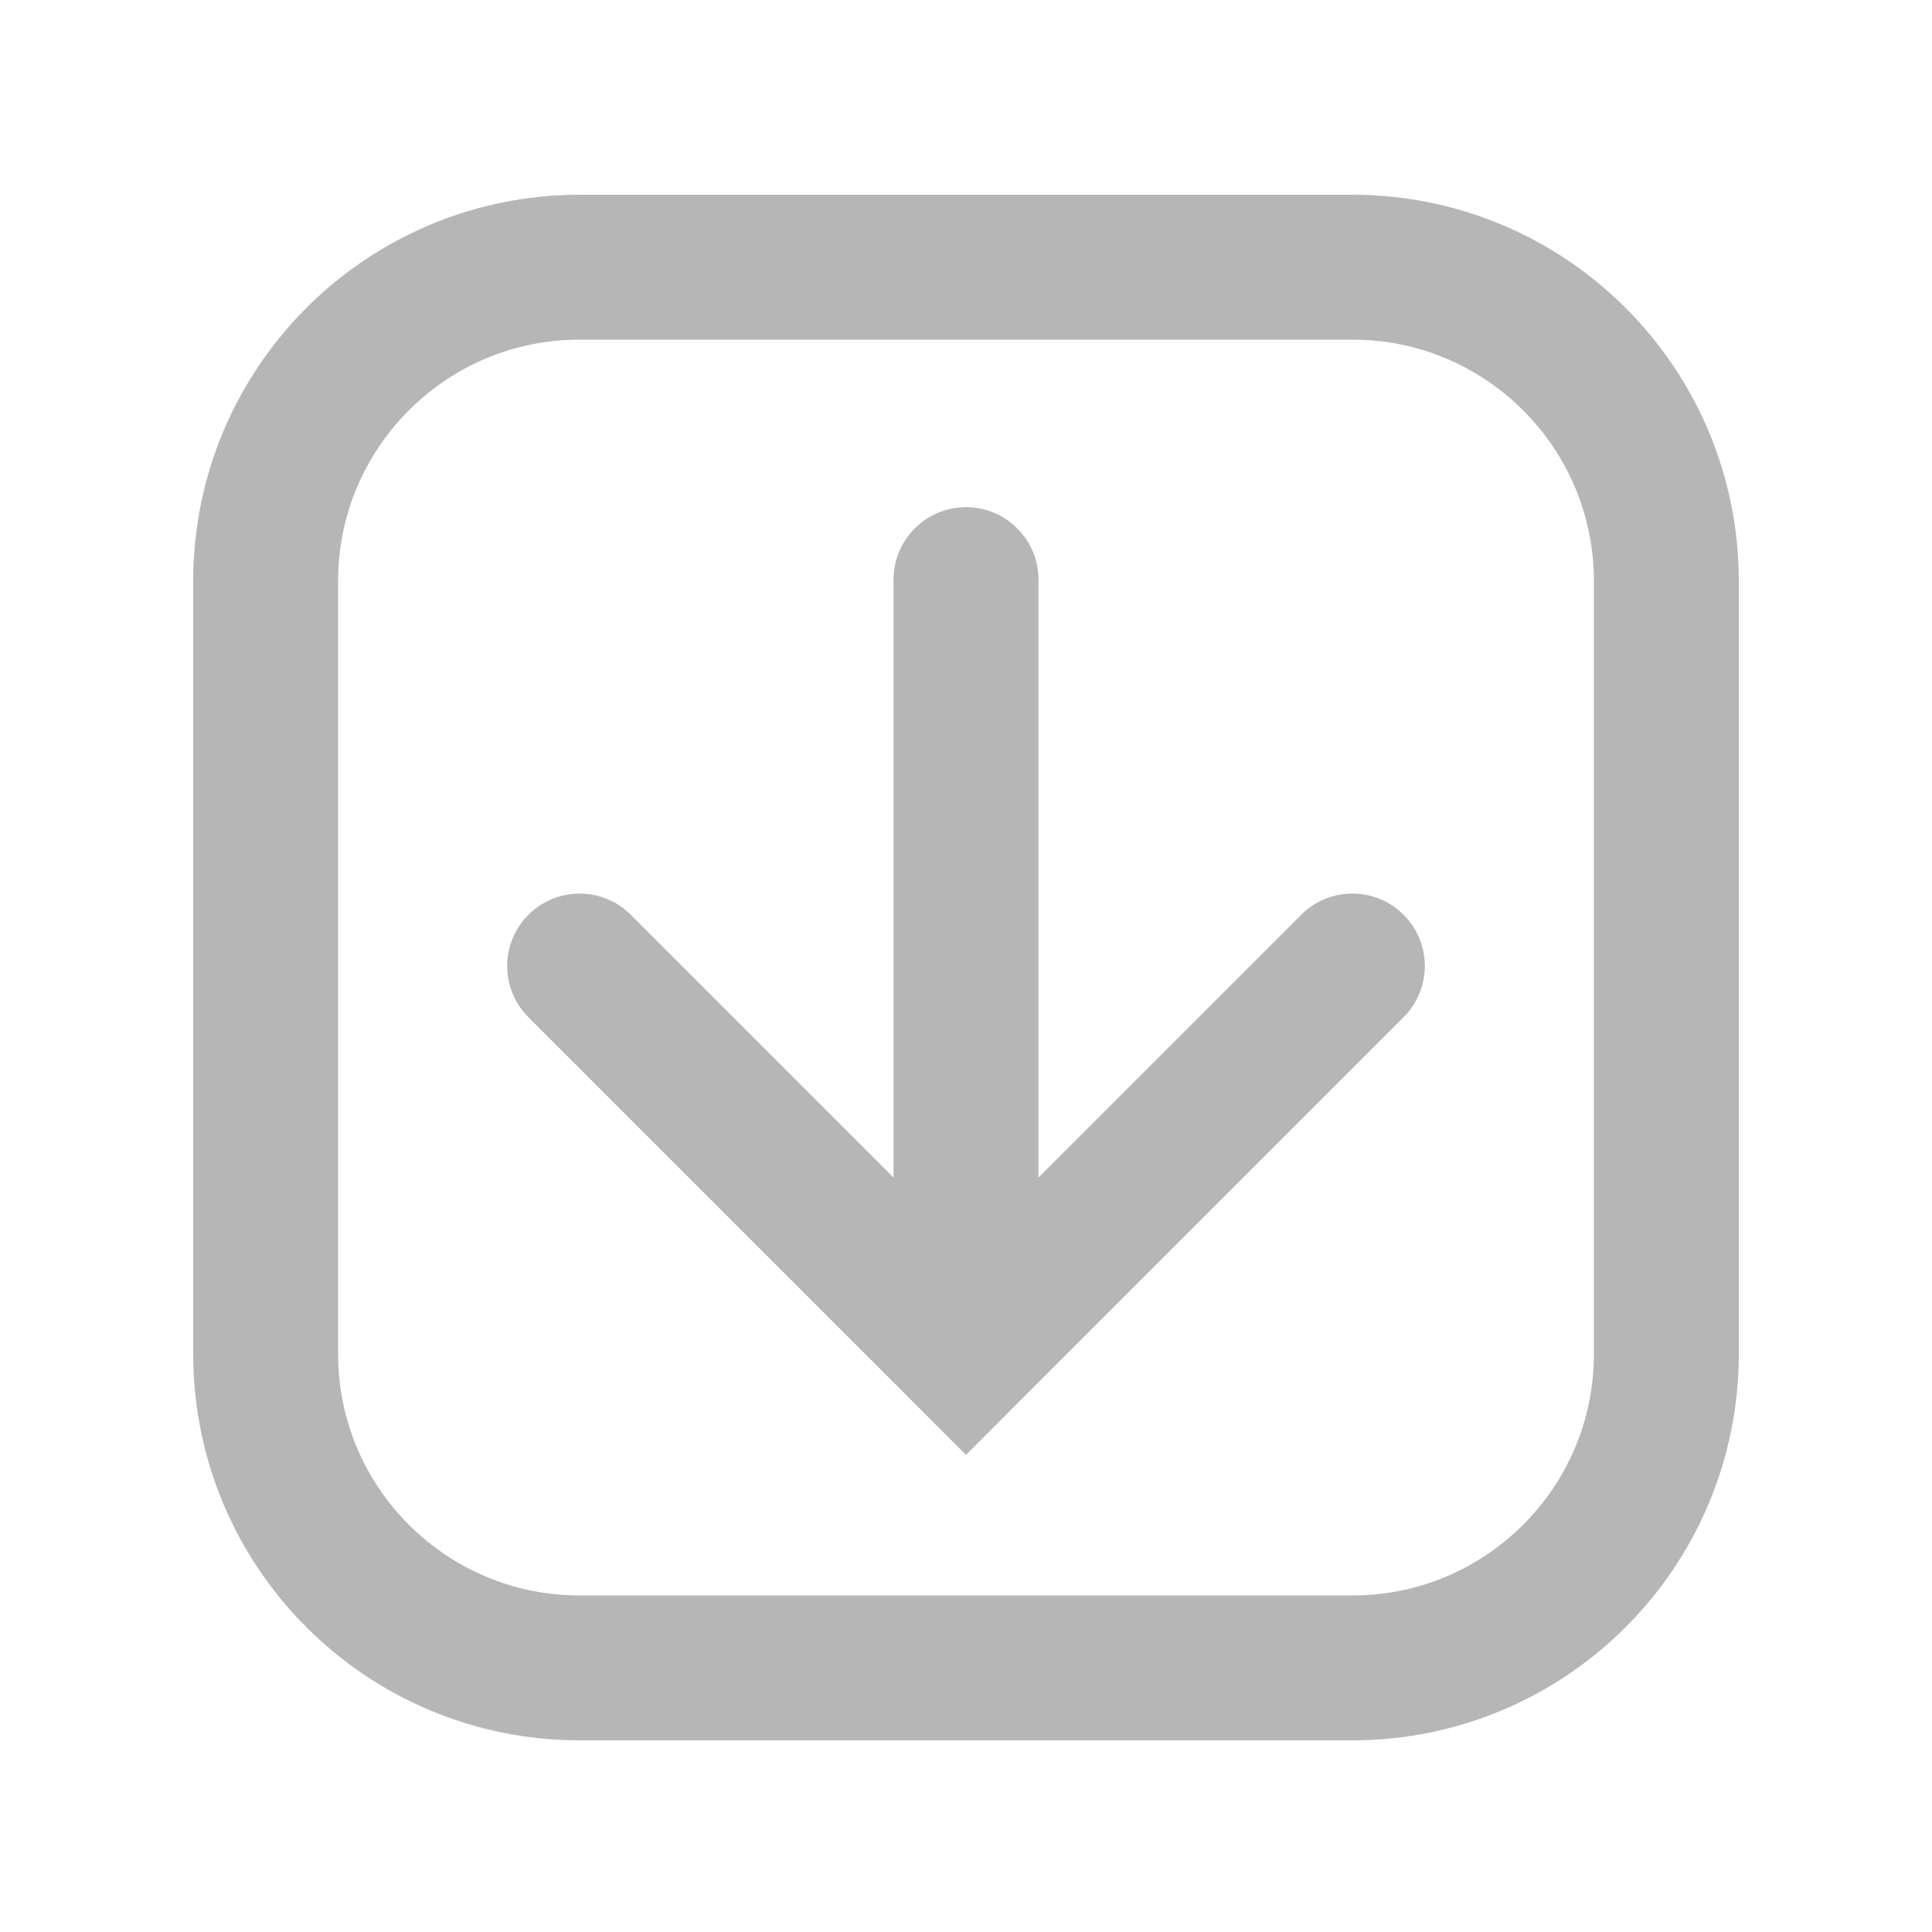
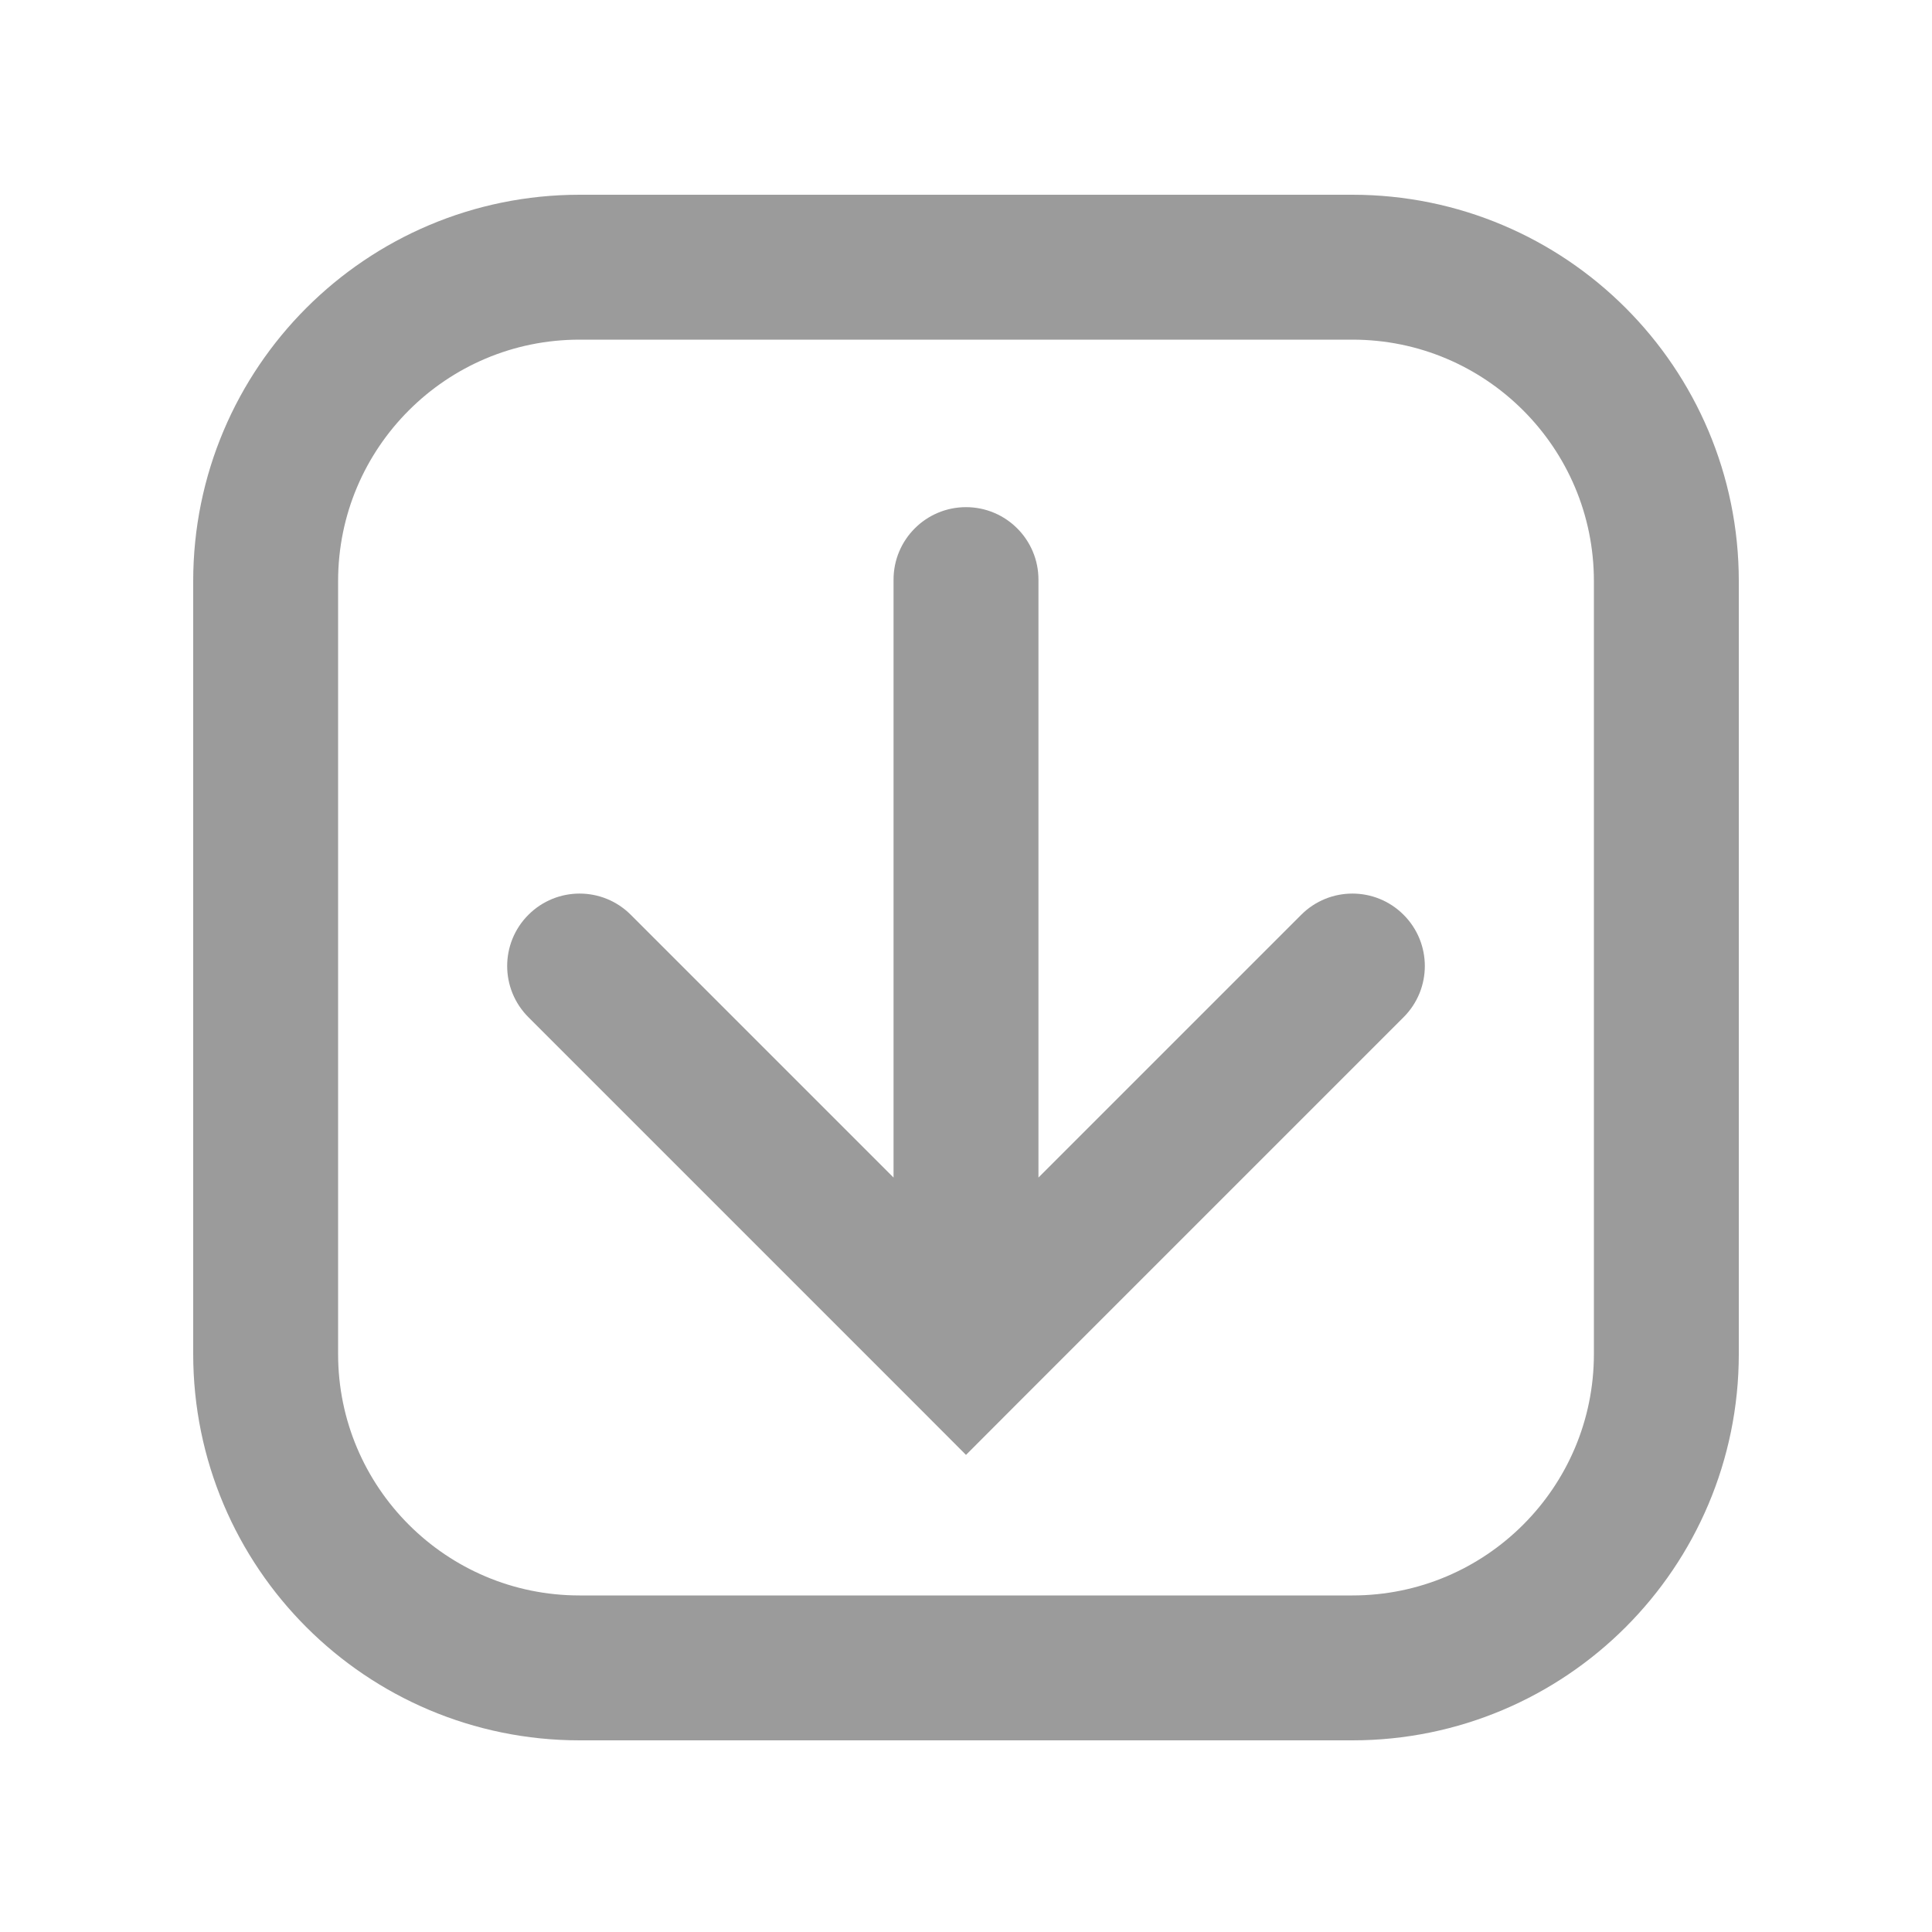
<svg xmlns="http://www.w3.org/2000/svg" width="20" height="20" viewBox="0 0 20 20" fill="none">
-   <rect x="2.75" y="2.766" width="14.5" height="14.5" rx="3.25" stroke="#b6b6b6" stroke-width="1.5" />
-   <path d="M10.75 6C10.75 5.586 10.414 5.25 10 5.25C9.586 5.25 9.25 5.586 9.25 6H10.75ZM10 14L9.47 14.53L10 15.061L10.53 14.53L10 14ZM6.53 9.47C6.237 9.177 5.763 9.177 5.47 9.47C5.177 9.763 5.177 10.237 5.47 10.53L6.53 9.47ZM14.53 10.53C14.823 10.237 14.823 9.763 14.53 9.47C14.237 9.177 13.763 9.177 13.47 9.47L14.53 10.53ZM9.25 6V14H10.75V6H9.25ZM10.53 13.47L6.53 9.47L5.47 10.53L9.47 14.53L10.53 13.47ZM10.53 14.53L14.53 10.53L13.47 9.47L9.47 13.47L10.53 14.53Z" fill="#b6b6b6" />
+   <rect x="2.75" y="2.766" width="14.5" height="14.5" rx="3.25" stroke="#9B9B9B" stroke-width="1.5" />
+   <path d="M10.75 6C10.75 5.586 10.414 5.25 10 5.25C9.586 5.25 9.25 5.586 9.25 6H10.75ZM10 14L9.47 14.53L10 15.061L10.53 14.53L10 14ZM6.53 9.47C6.237 9.177 5.763 9.177 5.47 9.47C5.177 9.763 5.177 10.237 5.47 10.53L6.53 9.47ZM14.53 10.53C14.823 10.237 14.823 9.763 14.53 9.47C14.237 9.177 13.763 9.177 13.47 9.47L14.53 10.53ZM9.25 6V14H10.75V6H9.25ZM10.53 13.47L6.53 9.47L5.47 10.53L9.47 14.53L10.53 13.47ZM10.53 14.53L14.53 10.53L13.47 9.47L9.47 13.47L10.53 14.53Z" fill="#9B9B9B" />
</svg>
